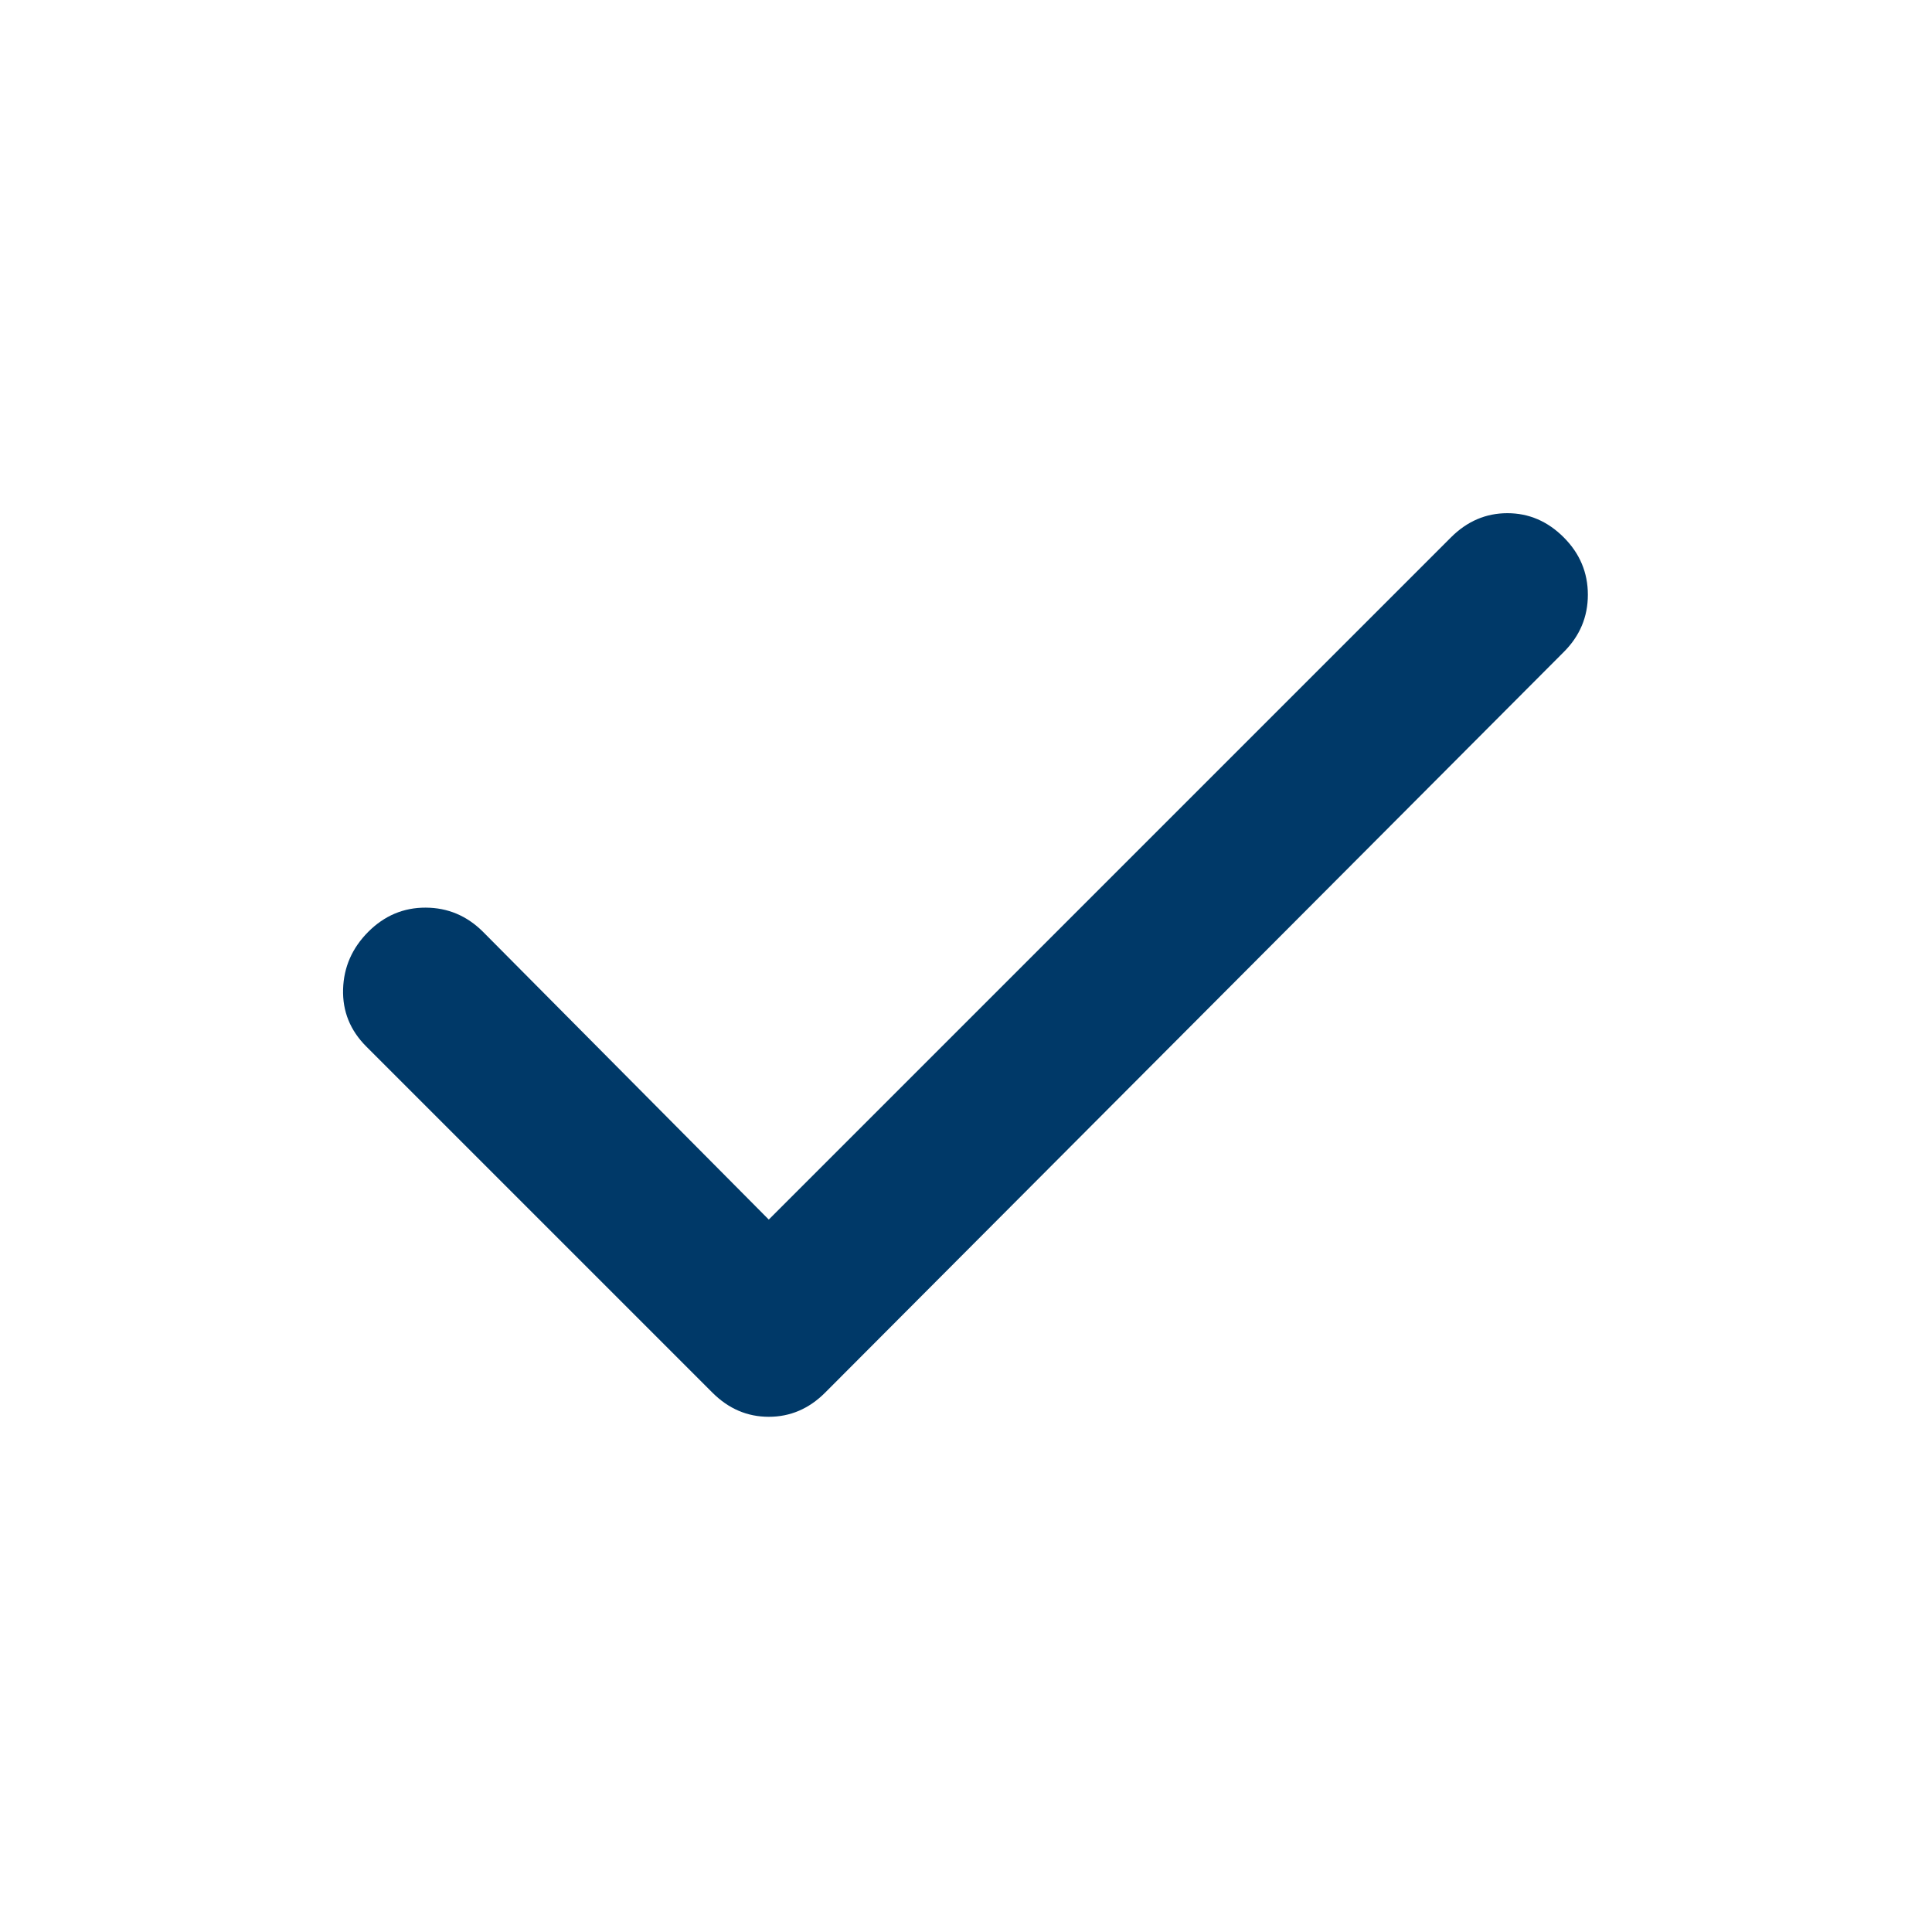
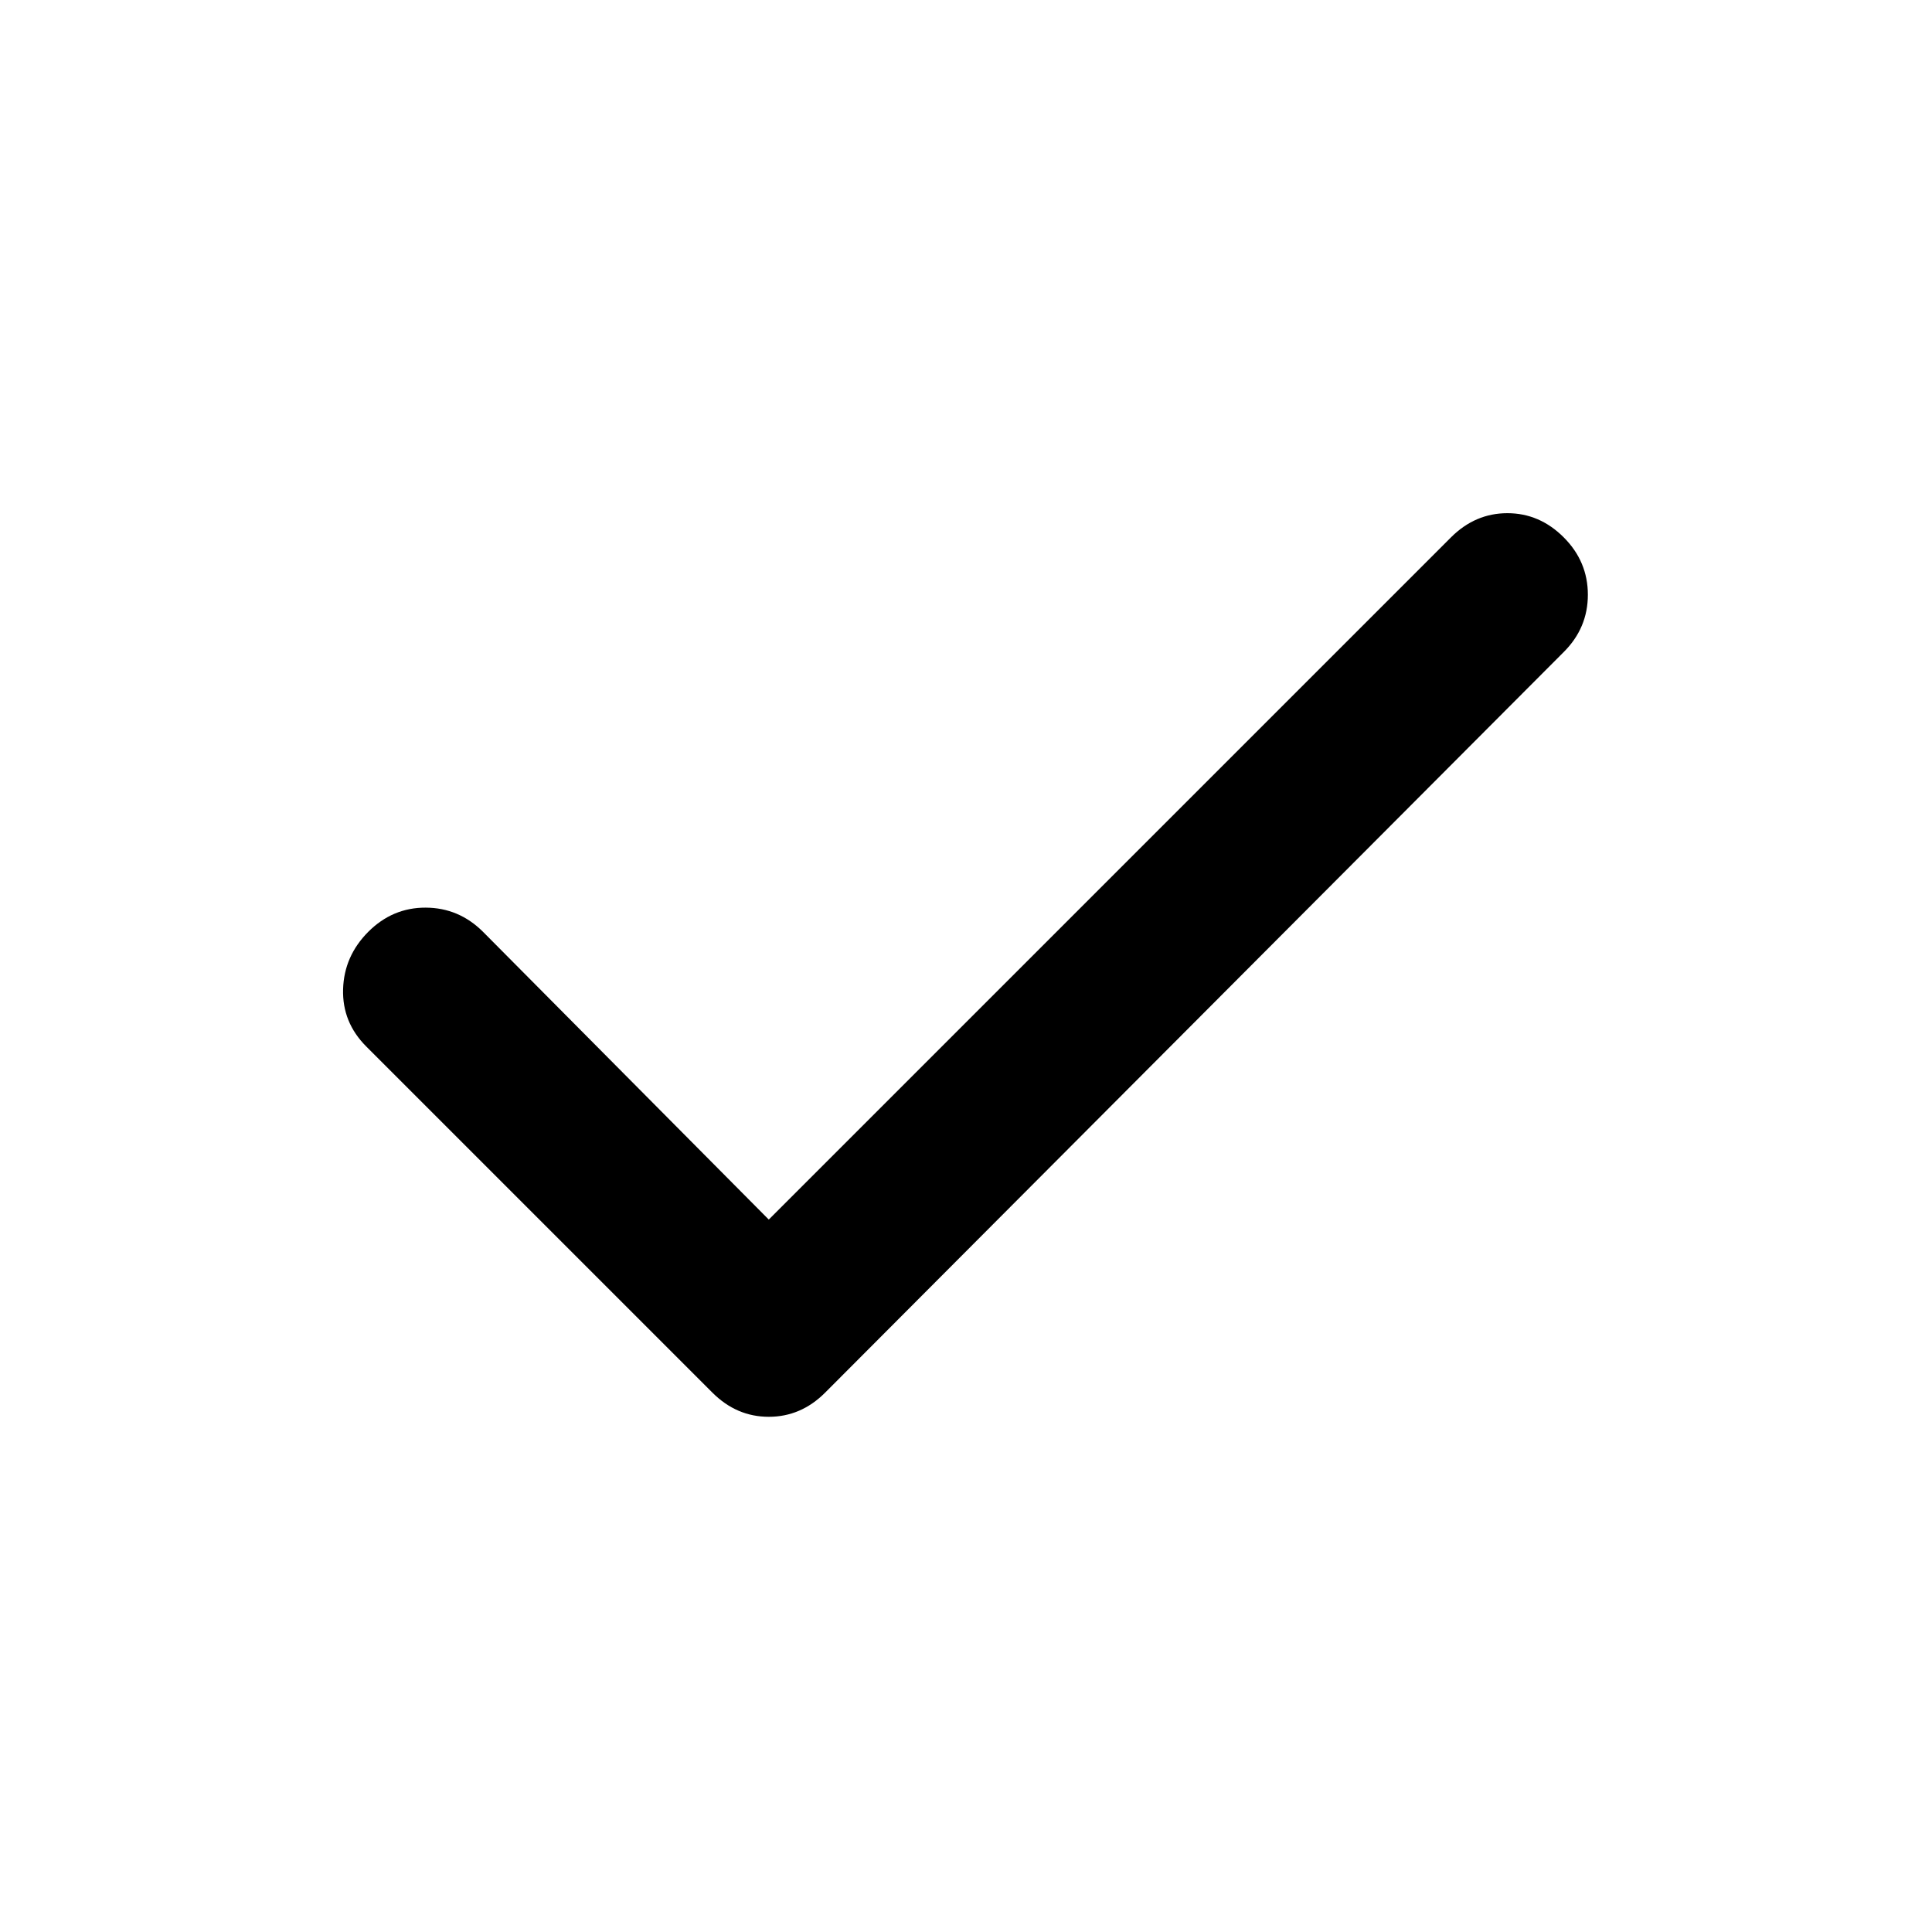
<svg xmlns="http://www.w3.org/2000/svg" width="24" height="24" viewBox="0 0 24 24">
-   <path d="M9.55 15.15L18.025 6.675C18.225 6.475 18.459 6.375 18.725 6.375C18.992 6.375 19.225 6.475 19.425 6.675C19.625 6.875 19.725 7.113 19.725 7.388C19.725 7.663 19.625 7.901 19.425 8.1L10.25 17.3C10.05 17.5 9.817 17.6 9.55 17.6C9.284 17.6 9.05 17.5 8.85 17.3L4.55 13C4.35 12.8 4.254 12.563 4.262 12.288C4.27 12.013 4.375 11.776 4.575 11.575C4.776 11.374 5.014 11.274 5.288 11.275C5.563 11.276 5.8 11.376 6 11.575L9.55 15.15Z" fill="#003968" />
+   <path d="M9.55 15.15L18.025 6.675C18.225 6.475 18.459 6.375 18.725 6.375C18.992 6.375 19.225 6.475 19.425 6.675C19.625 6.875 19.725 7.113 19.725 7.388C19.725 7.663 19.625 7.901 19.425 8.1L10.25 17.3C10.05 17.5 9.817 17.6 9.55 17.6C9.284 17.6 9.05 17.5 8.85 17.3L4.55 13C4.35 12.8 4.254 12.563 4.262 12.288C4.27 12.013 4.375 11.776 4.575 11.575C4.776 11.374 5.014 11.274 5.288 11.275C5.563 11.276 5.8 11.376 6 11.575L9.55 15.15Z" />
</svg>
